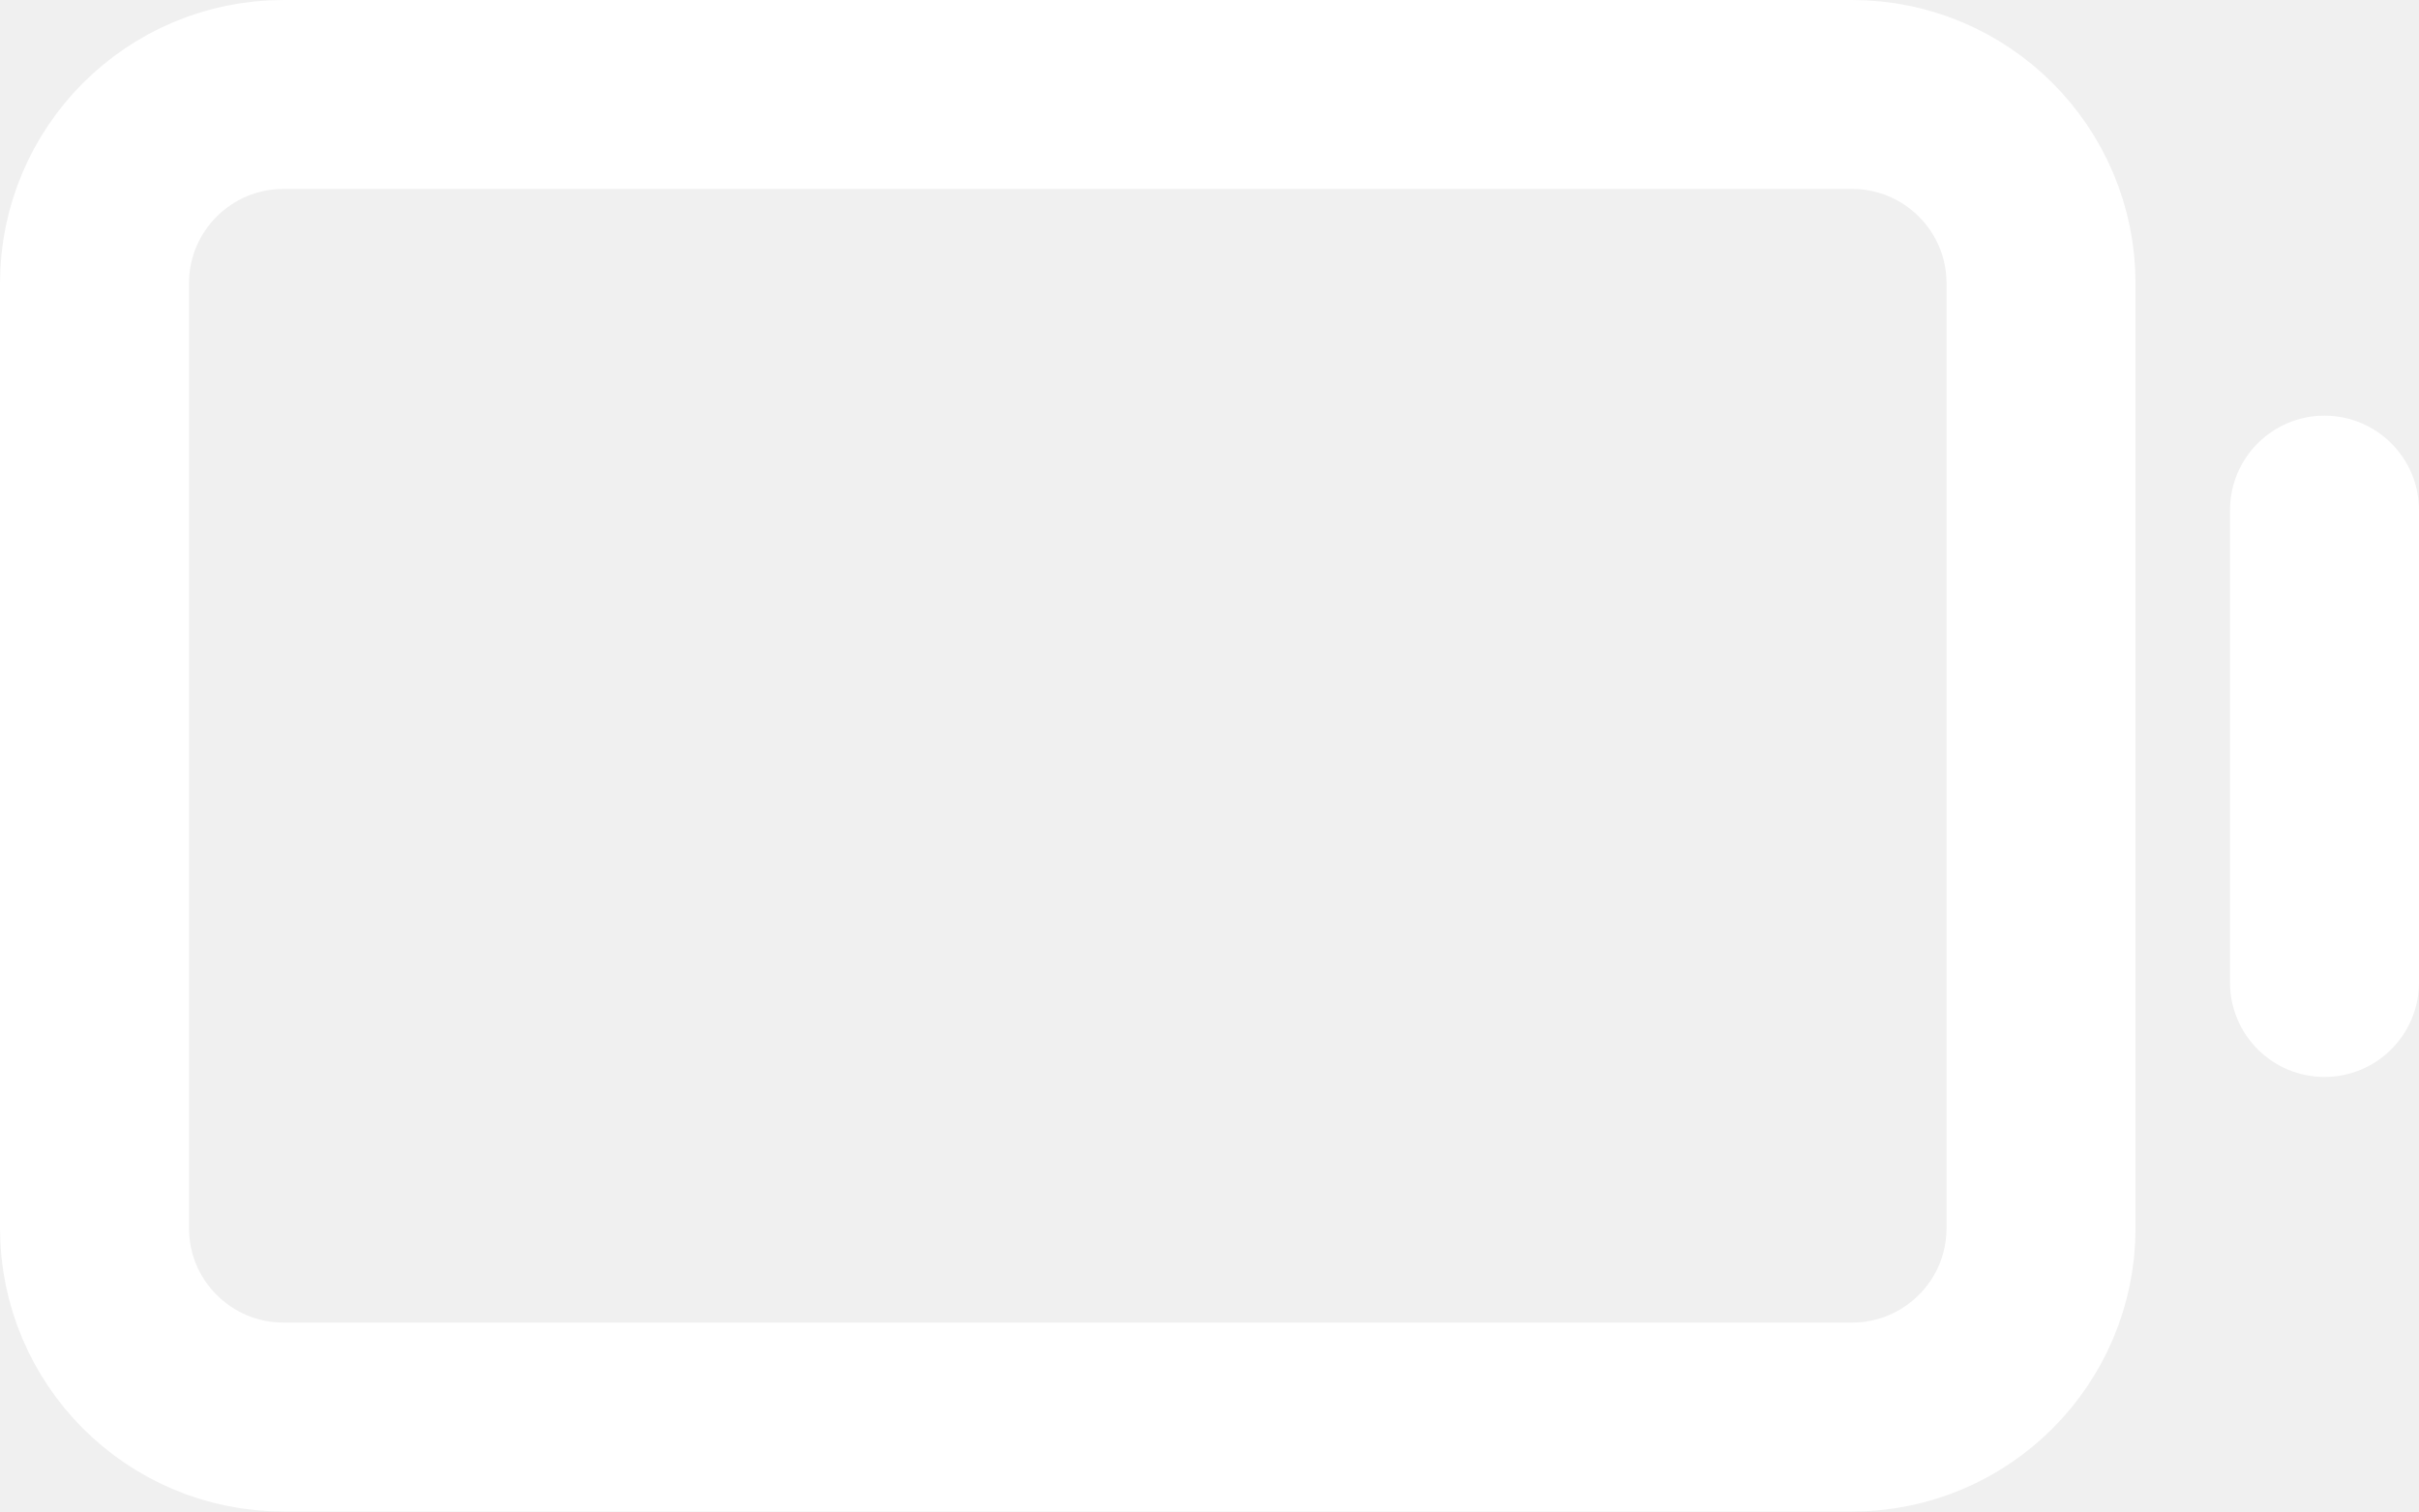
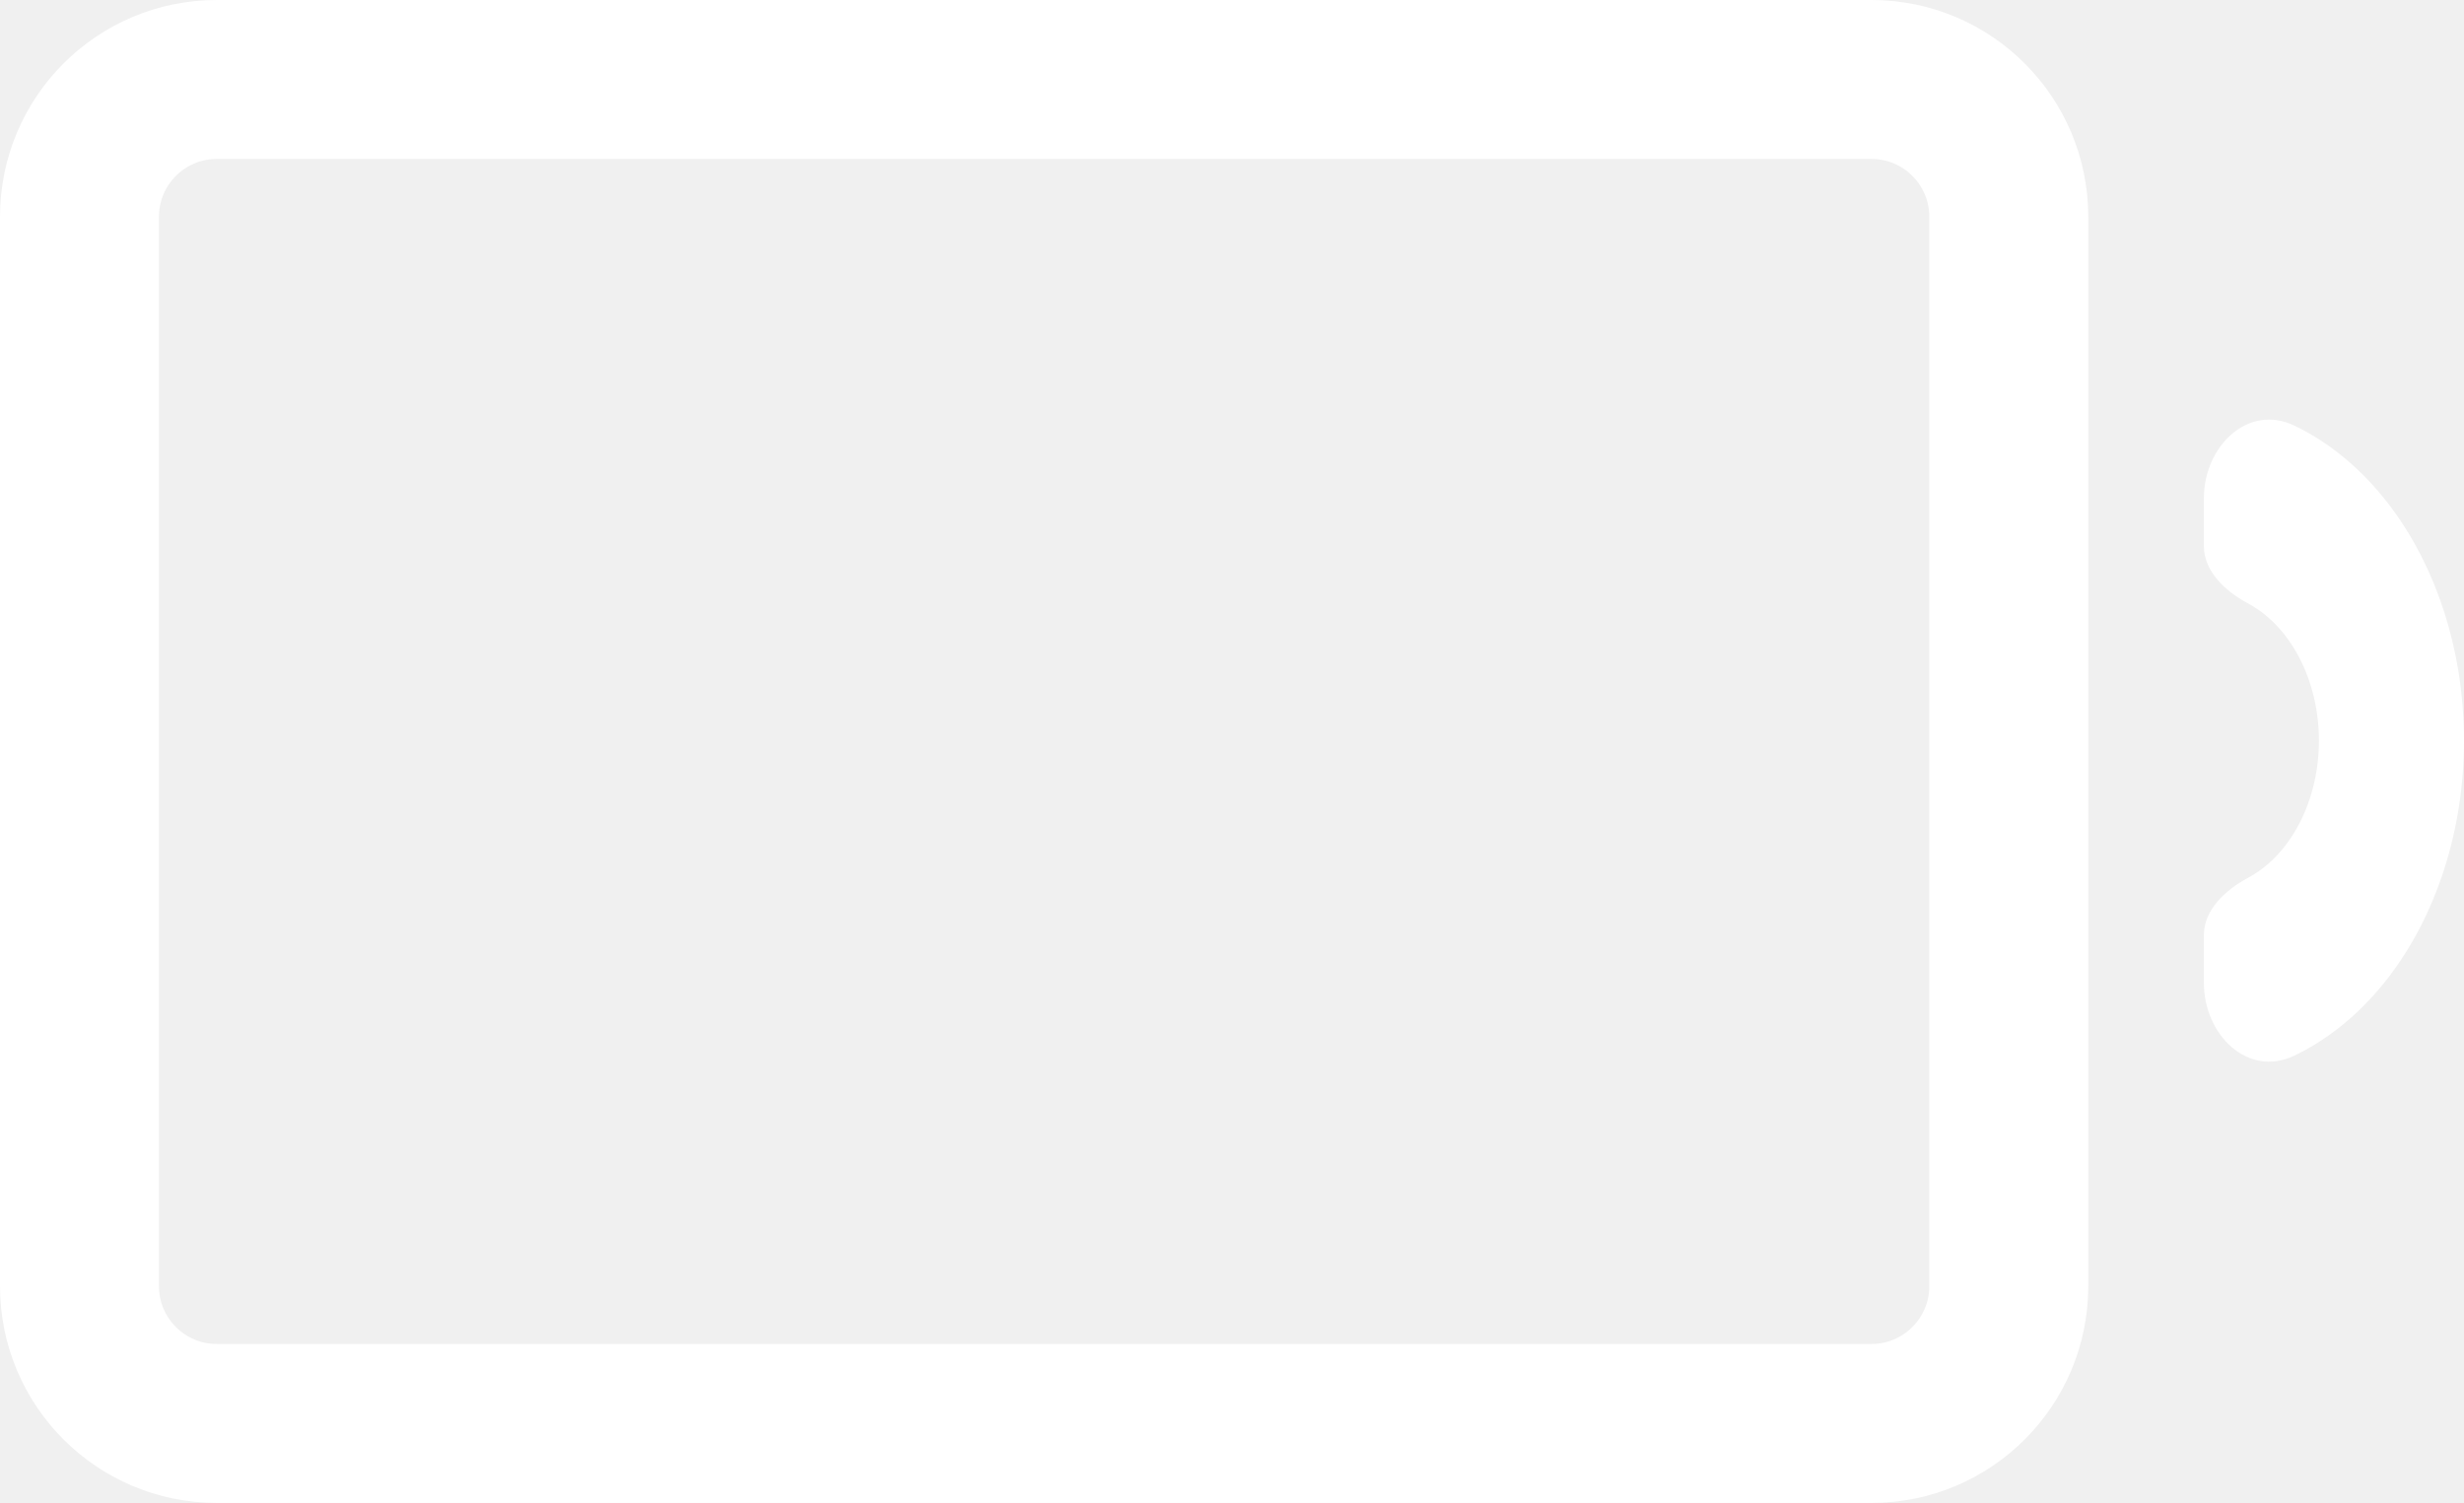
- <svg xmlns="http://www.w3.org/2000/svg" width="256" height="160" viewBox="0 0 256 160" fill="none">
-   <rect x="10" y="10" width="206" height="140" rx="20" stroke="white" stroke-width="20" />
-   <rect x="236" y="44" width="20" height="70" rx="10" fill="white" />
+ <svg xmlns="http://www.w3.org/2000/svg" width="341" height="208" viewBox="0 0 341 208" fill="none">
+   <rect x="11" y="11" width="267" height="186" rx="19" stroke="white" stroke-width="22" />
+   <mask id="path-2-inside-1_0_1" fill="white">
+     <path d="M305 136.033C305 143.194 311.068 149.19 317.526 146.094C317.946 145.893 318.363 145.682 318.777 145.46C323.144 143.124 327.113 139.698 330.456 135.38C333.799 131.063 336.45 125.936 338.26 120.295C340.069 114.653 341 108.606 341 102.5C341 96.394 340.069 90.347 338.26 84.705C336.45 79.064 333.799 73.938 330.456 69.62C327.113 65.302 323.144 61.876 318.777 59.54C318.363 59.318 317.946 59.107 317.526 58.906C311.068 55.81 305 61.806 305 68.967L305 75.58C305 79.089 307.998 81.844 311.093 83.5V83.5C313.025 84.534 314.78 86.048 316.258 87.958C317.737 89.868 318.91 92.135 319.71 94.63C320.51 97.125 320.922 99.799 320.922 102.5C320.922 105.201 320.51 107.875 319.71 110.37C318.91 112.865 317.737 115.132 316.258 117.042C314.78 118.952 313.025 120.466 311.093 121.5V121.5C307.998 123.156 305 125.911 305 129.42V136.033Z" />
+   </mask>
+   <path d="M305 136.033C305 143.194 311.068 149.19 317.526 146.094C317.946 145.893 318.363 145.682 318.777 145.46C323.144 143.124 327.113 139.698 330.456 135.38C333.799 131.063 336.45 125.936 338.26 120.295C340.069 114.653 341 108.606 341 102.5C341 96.394 340.069 90.347 338.26 84.705C336.45 79.064 333.799 73.938 330.456 69.62C327.113 65.302 323.144 61.876 318.777 59.54C318.363 59.318 317.946 59.107 317.526 58.906C311.068 55.81 305 61.806 305 68.967L305 75.58C305 79.089 307.998 81.844 311.093 83.5V83.5C313.025 84.534 314.78 86.048 316.258 87.958C317.737 89.868 318.91 92.135 319.71 94.63C320.51 97.125 320.922 99.799 320.922 102.5C320.922 105.201 320.51 107.875 319.71 110.37C318.91 112.865 317.737 115.132 316.258 117.042C314.78 118.952 313.025 120.466 311.093 121.5V121.5C307.998 123.156 305 125.911 305 129.42V136.033Z" stroke="white" stroke-width="44" mask="url(#path-2-inside-1_0_1)" />
</svg>
